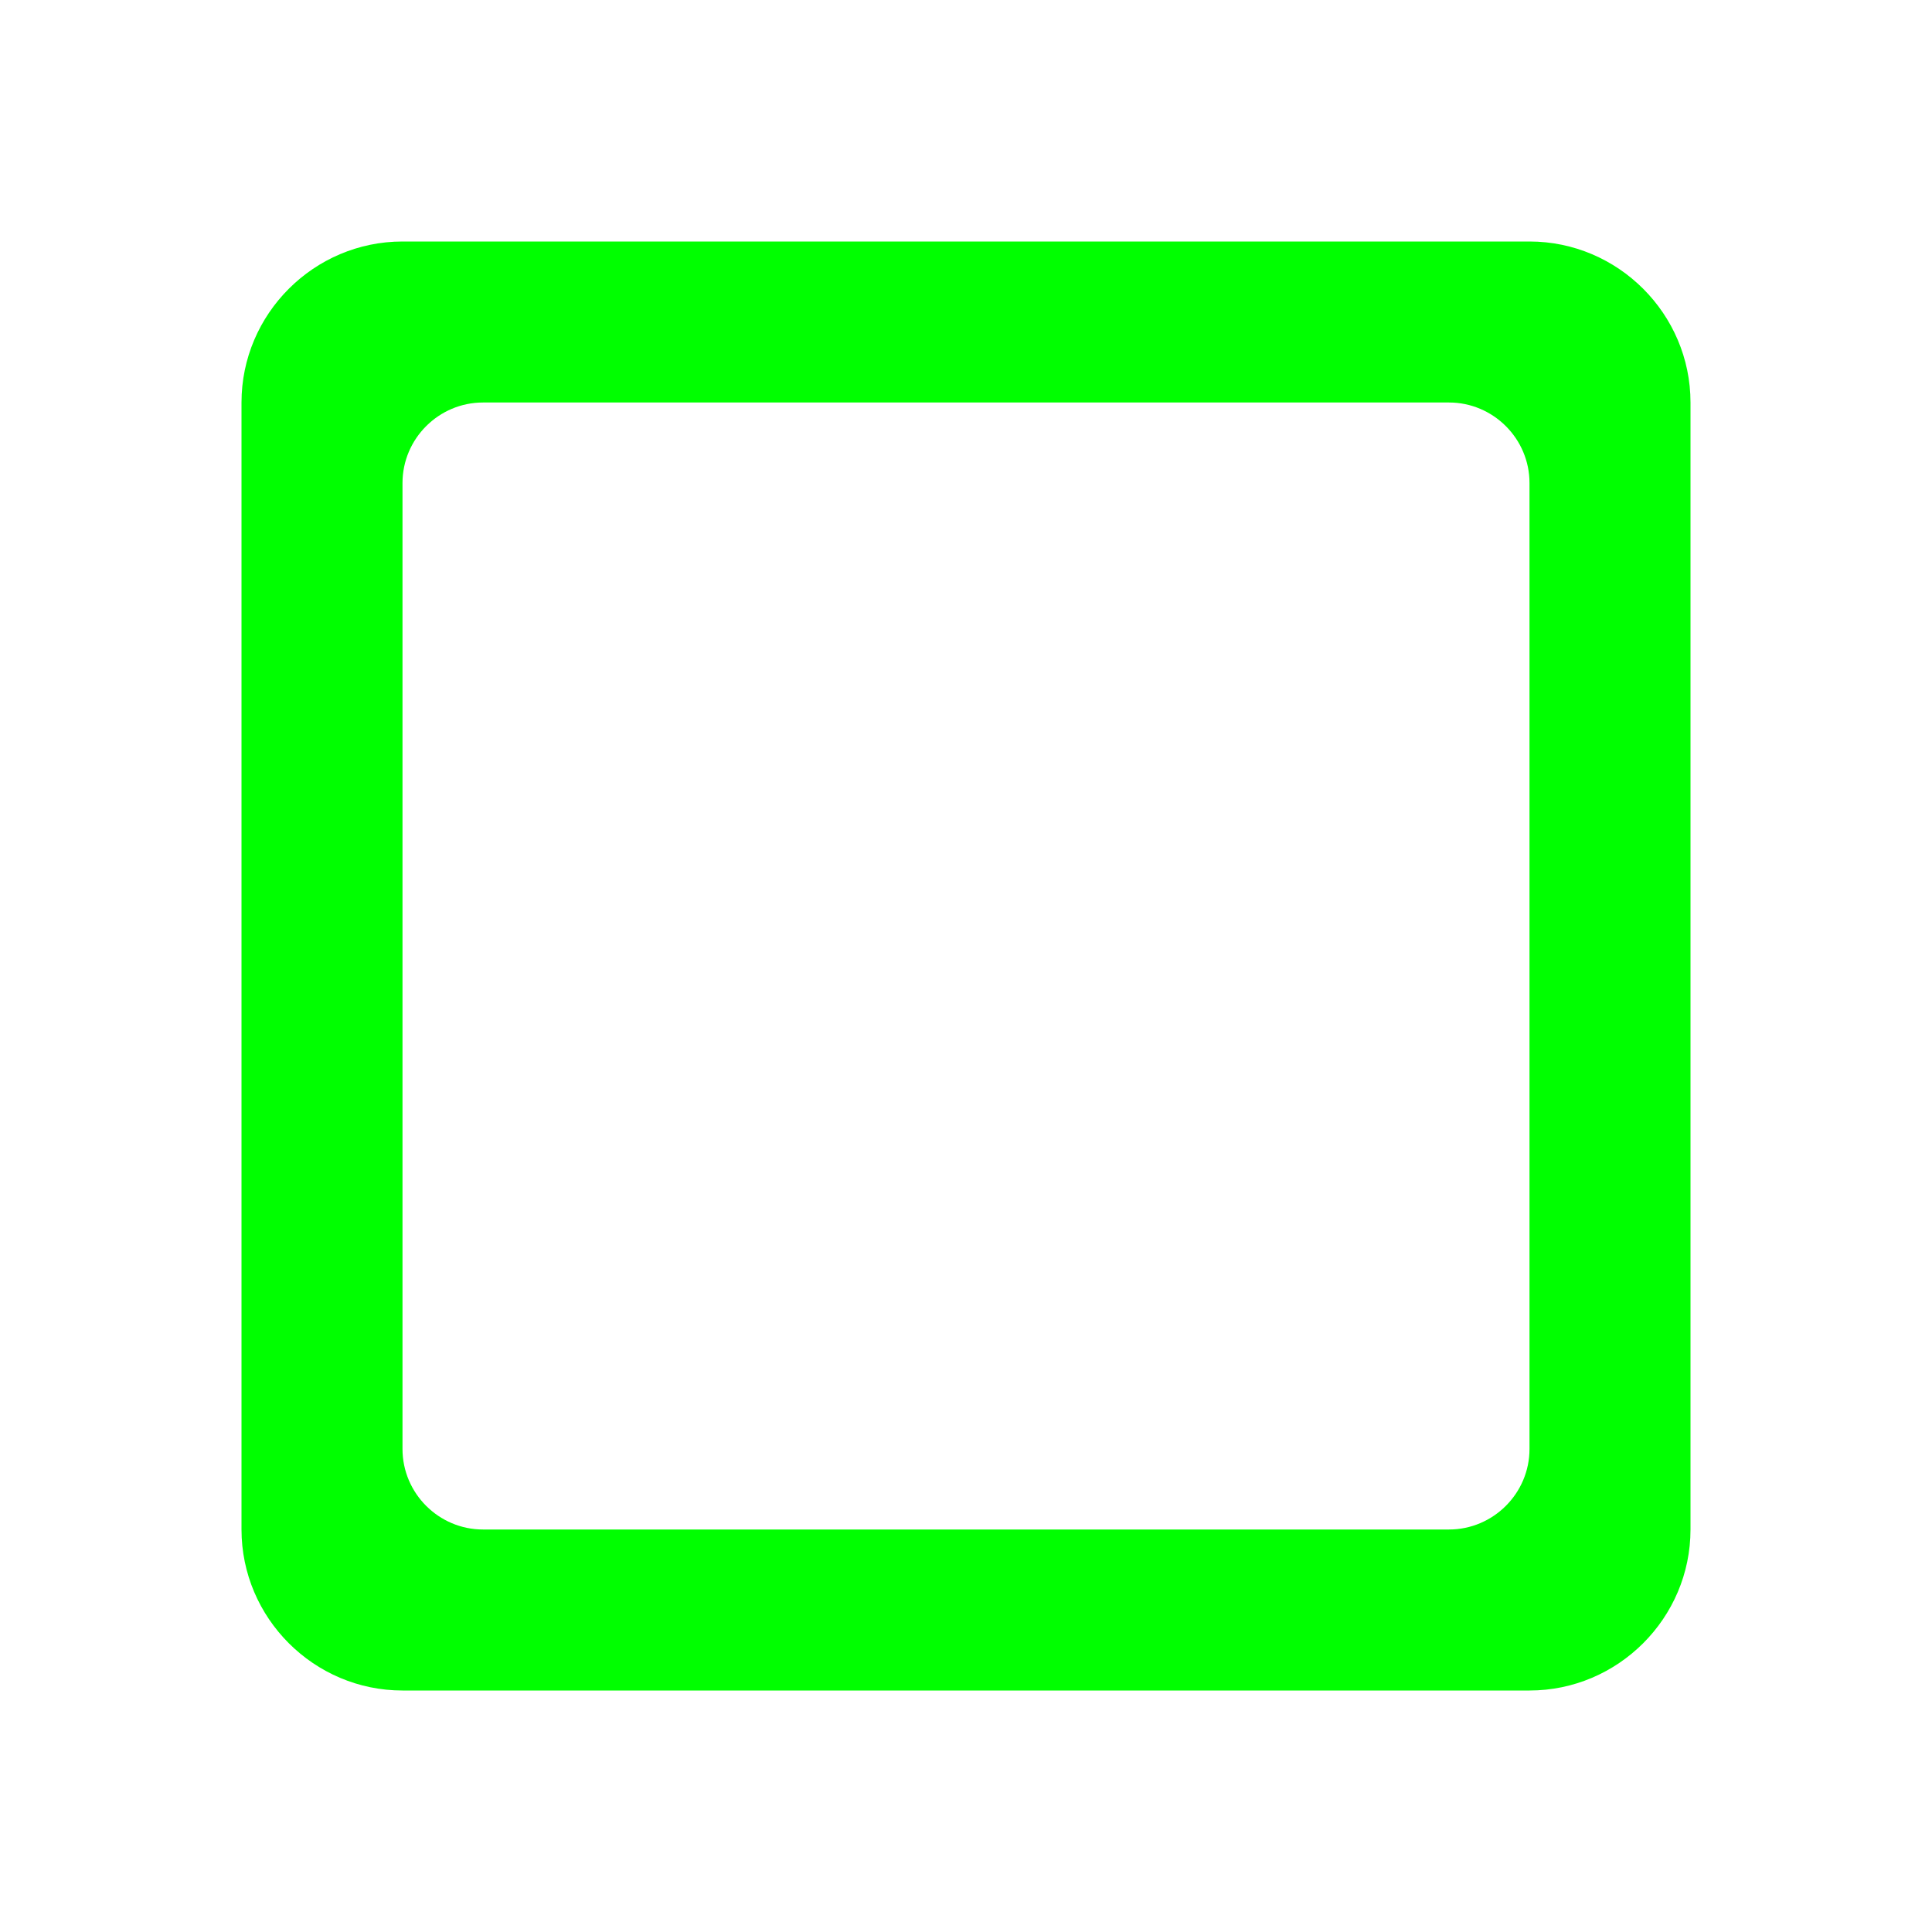
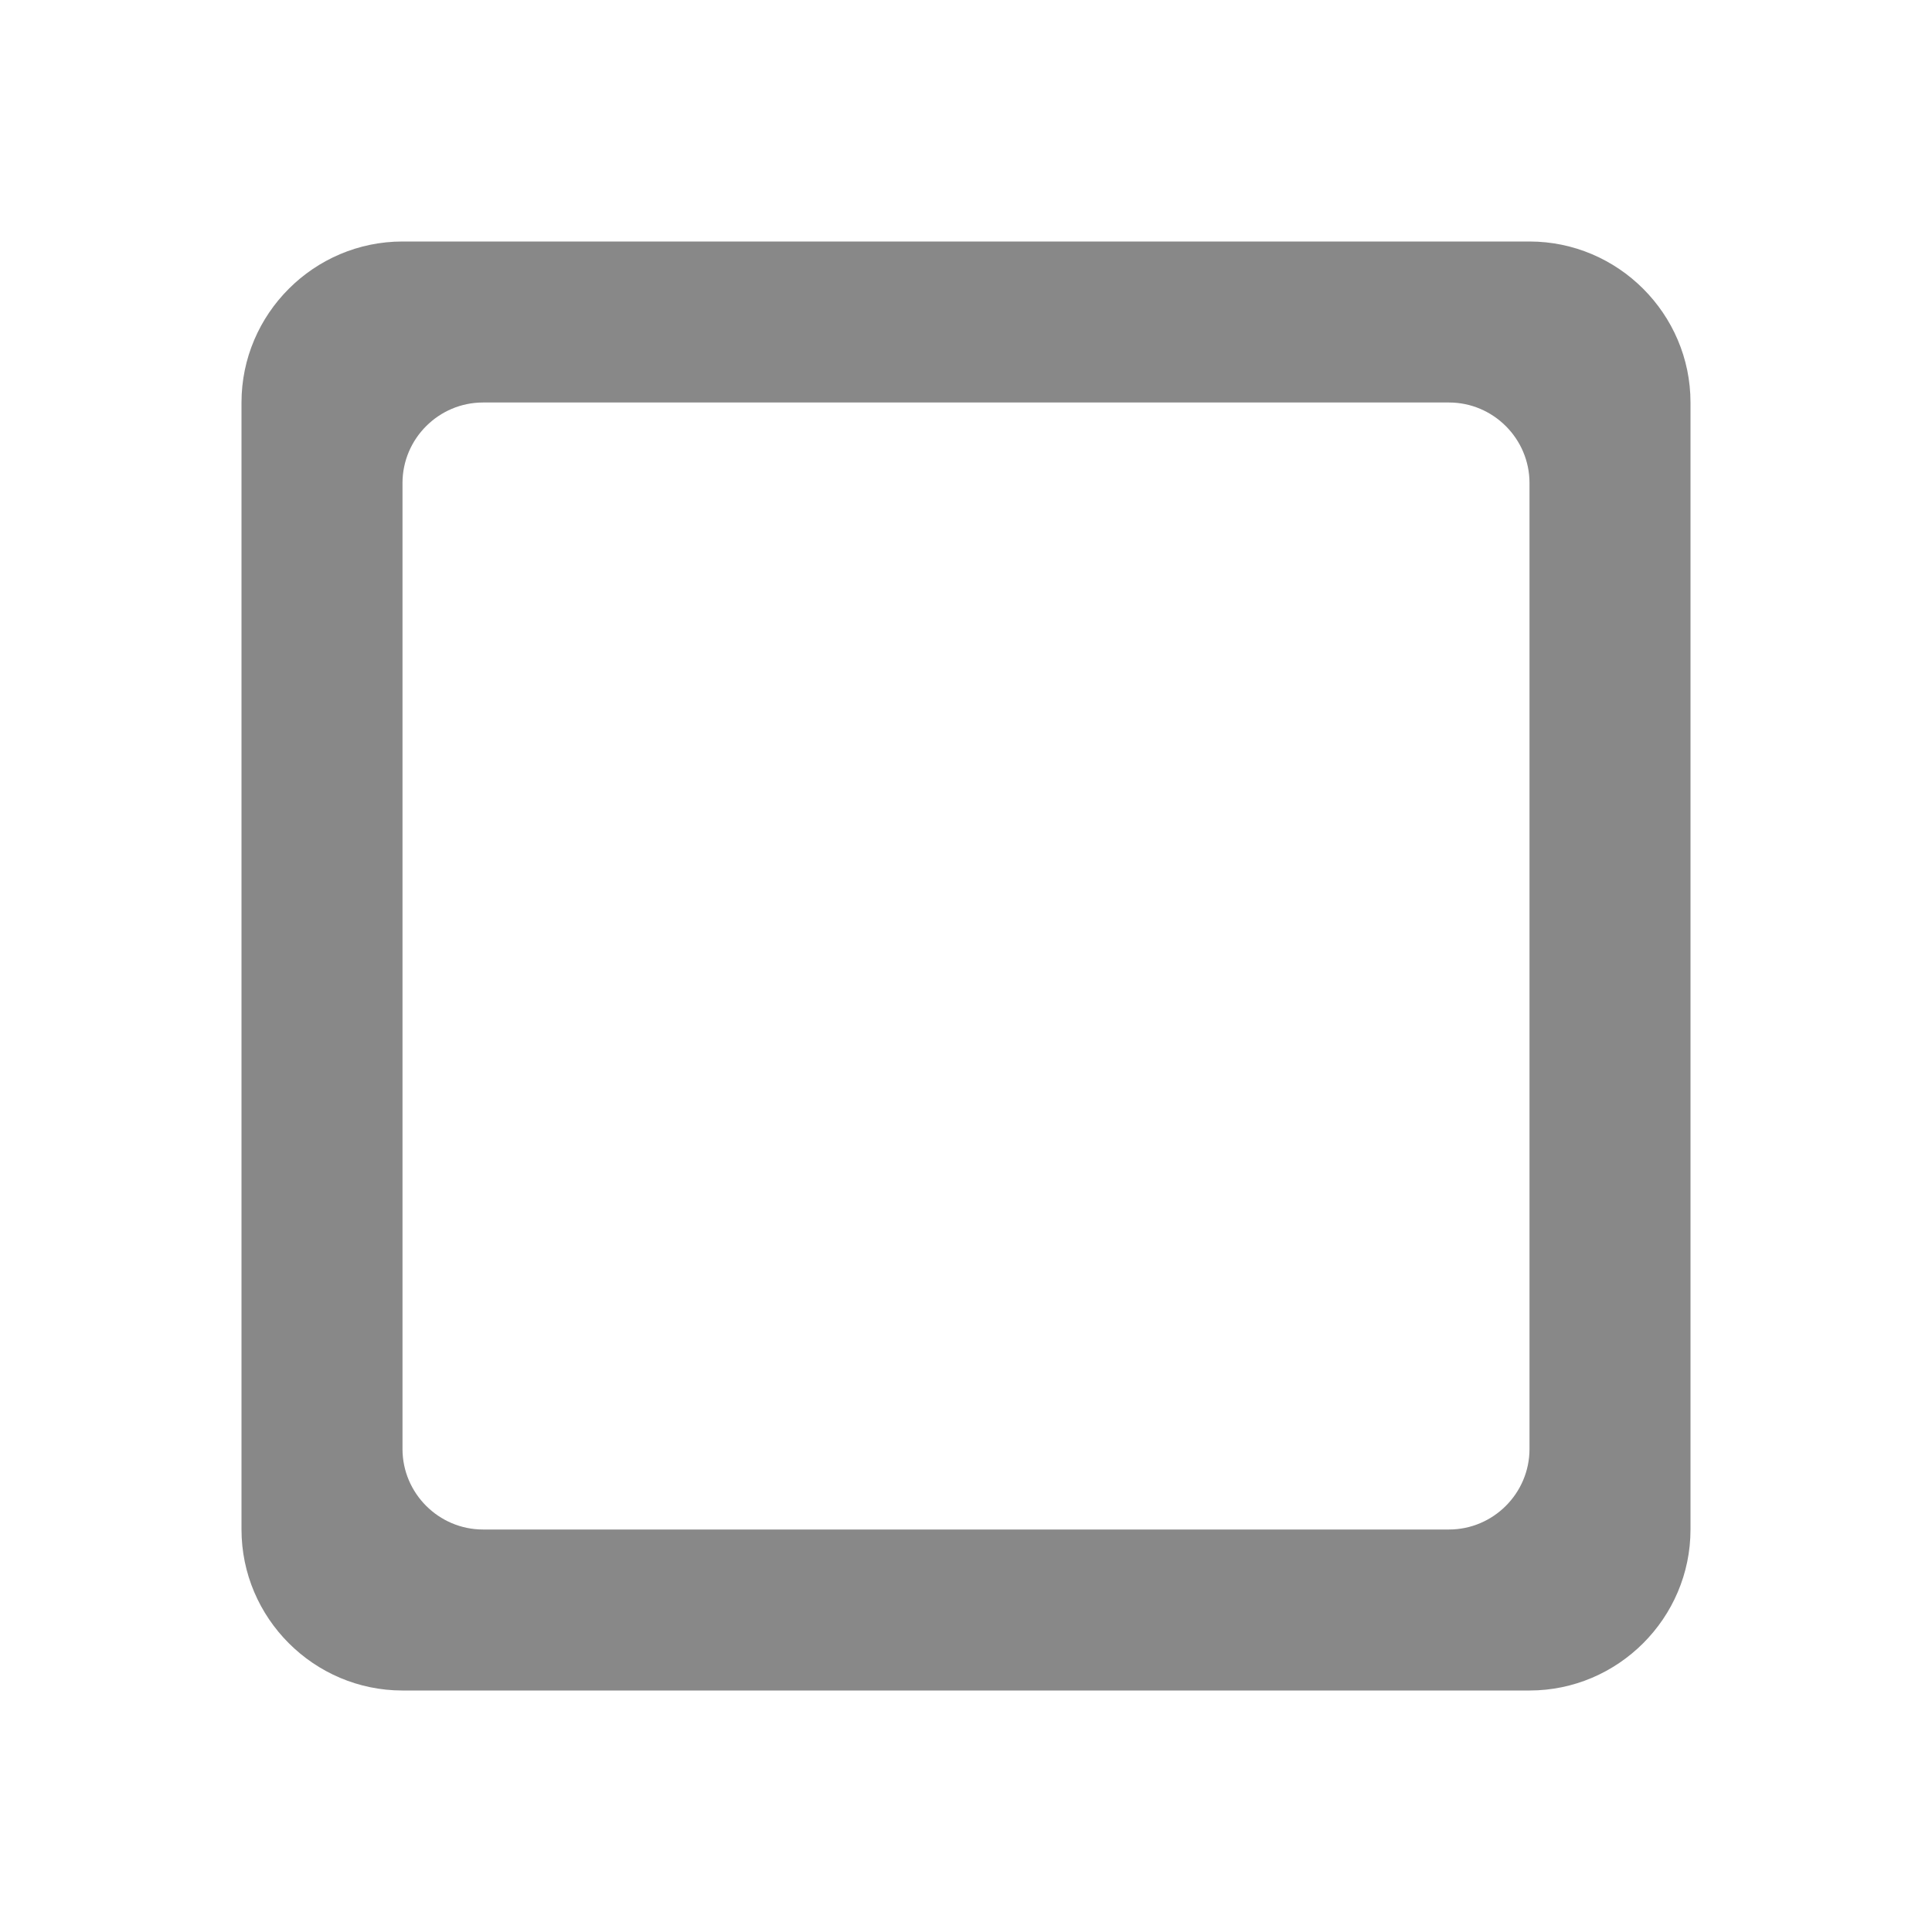
- <svg xmlns="http://www.w3.org/2000/svg" height="24px" viewBox="0 0 24 24" width="24px" fill="#00ff00">
+ <svg xmlns="http://www.w3.org/2000/svg" height="24px" viewBox="0 0 24 24" width="24px" fill="#888888">
  <path d="M0 0h24v24H0V0z" fill="none" />
  <path d="M18 19H6c-.55 0-1-.45-1-1V6c0-.55.45-1 1-1h12c.55 0 1 .45 1 1v12c0 .55-.45 1-1 1zm1-16H5c-1.1 0-2 .9-2 2v14c0 1.1.9 2 2 2h14c1.1 0 2-.9 2-2V5c0-1.1-.9-2-2-2z" />
</svg>
